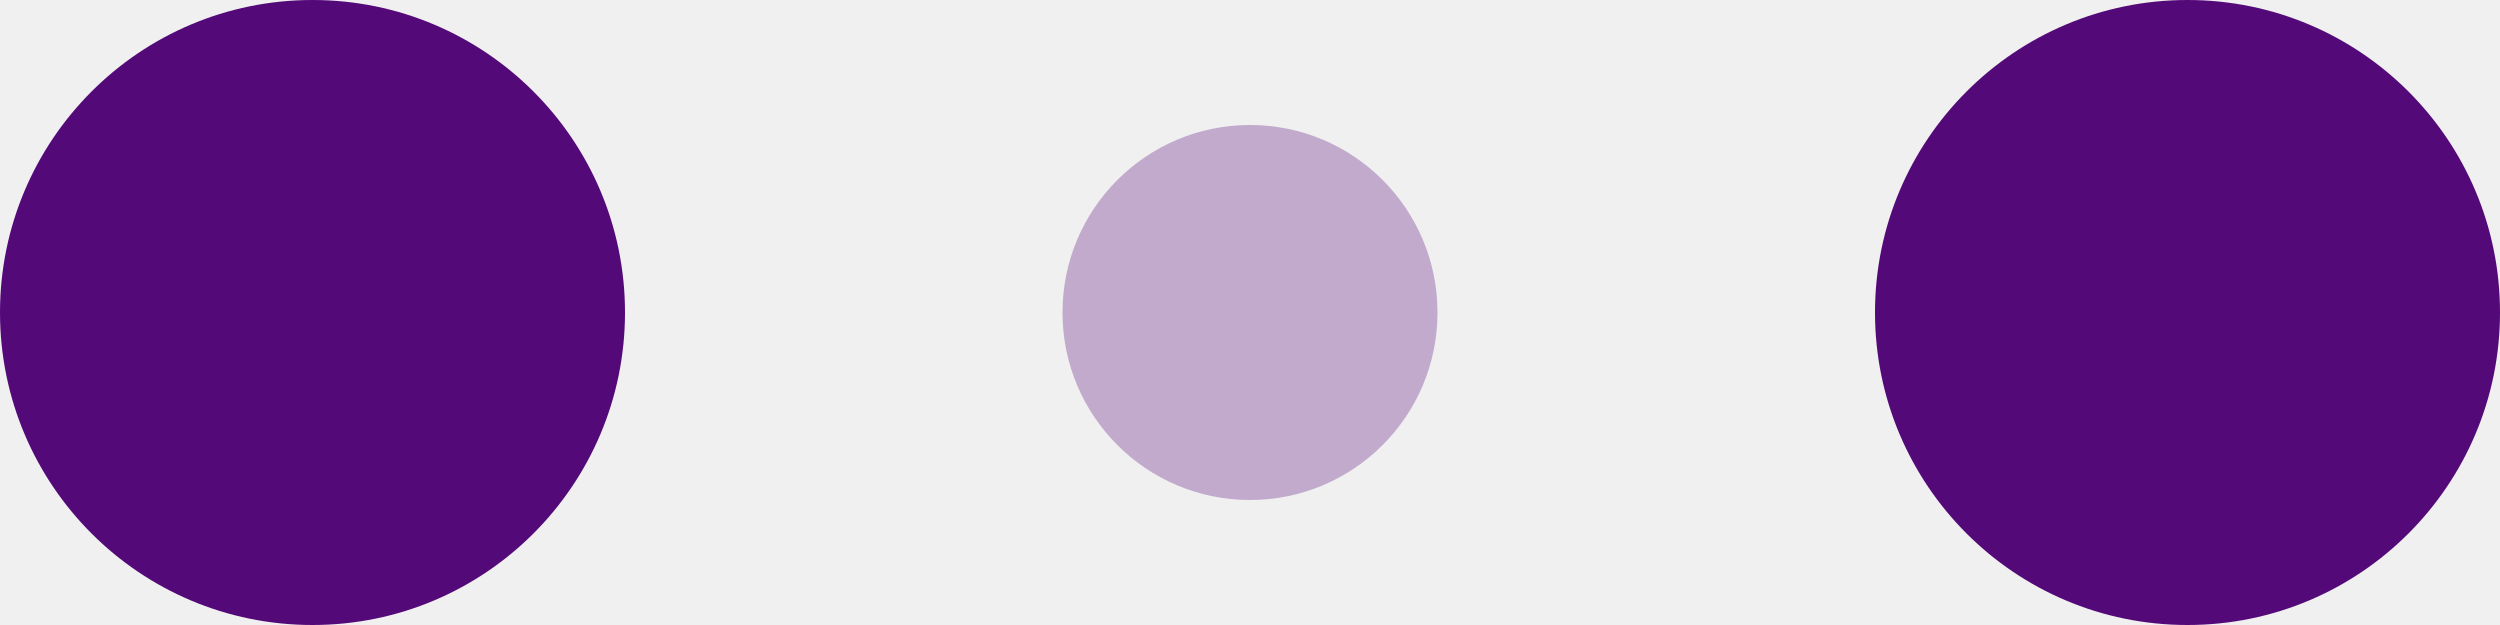
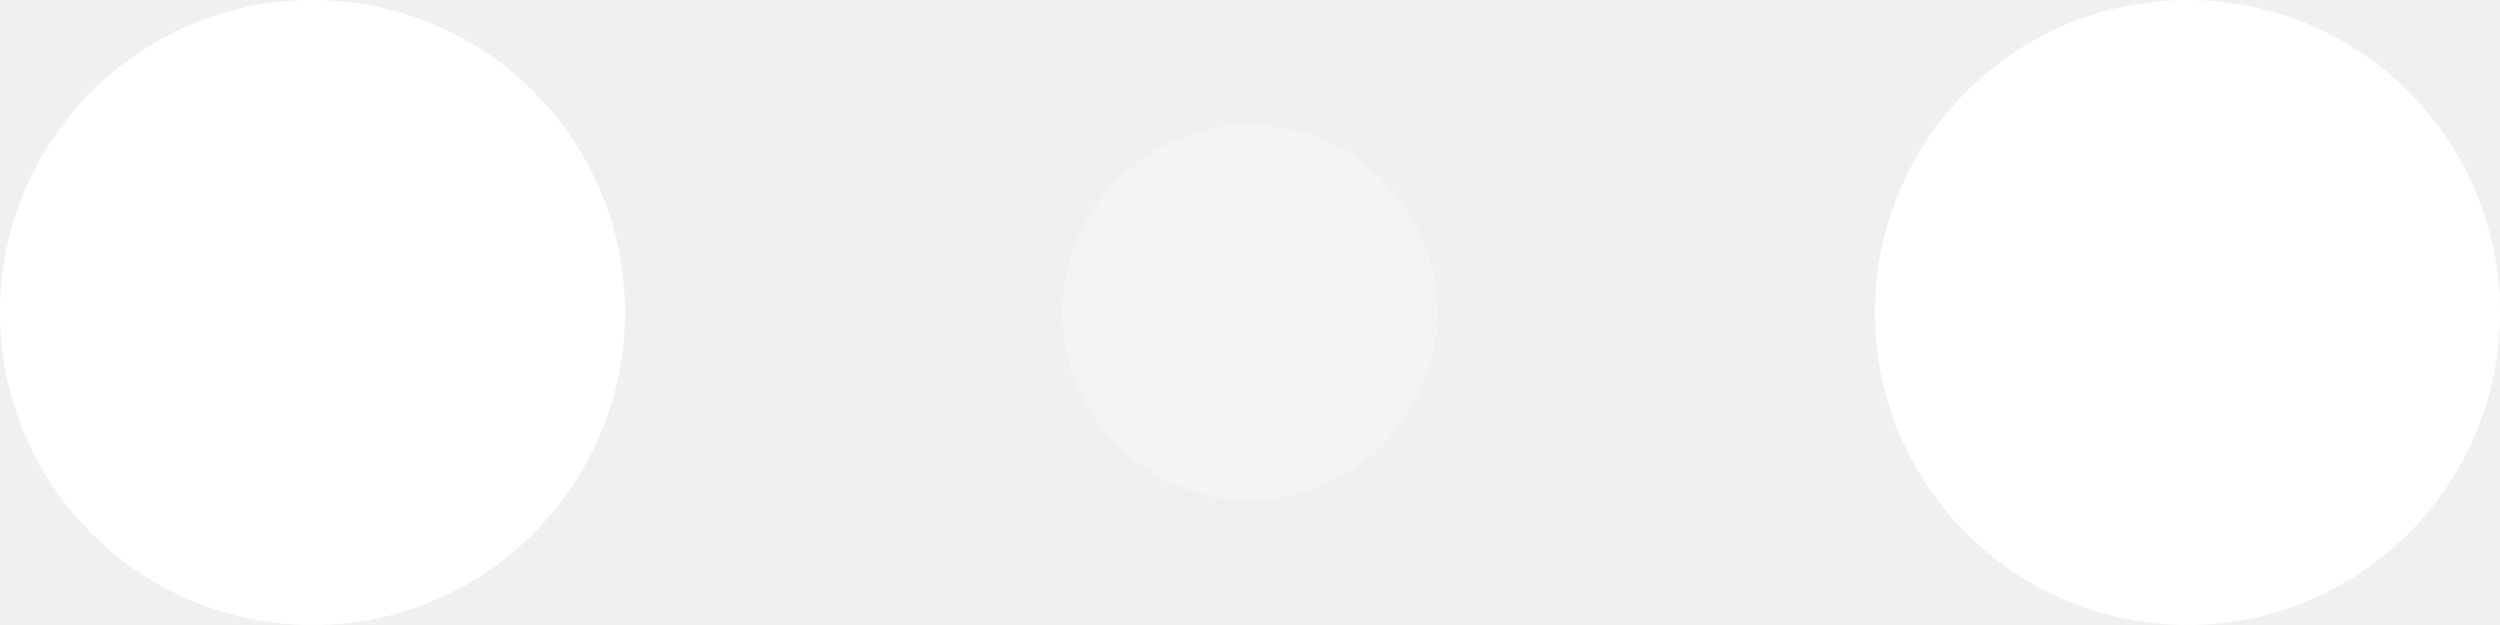
- <svg xmlns="http://www.w3.org/2000/svg" width="120" height="30" viewBox="0 0 120 30" fill="#540979">
+ <svg xmlns="http://www.w3.org/2000/svg" width="120" height="30" viewBox="0 0 120 30" fill="#fff">
  <circle cx="15" cy="15" r="15">
    <animate attributeName="r" from="15" to="15" begin="0s" dur="0.8s" values="15;9;15" calcMode="linear" repeatCount="indefinite" />
    <animate attributeName="fill-opacity" from="1" to="1" begin="0s" dur="0.8s" values="1;.5;1" calcMode="linear" repeatCount="indefinite" />
  </circle>
  <circle cx="60" cy="15" r="9" fill-opacity="0.3">
    <animate attributeName="r" from="9" to="9" begin="0s" dur="0.8s" values="9;15;9" calcMode="linear" repeatCount="indefinite" />
    <animate attributeName="fill-opacity" from="0.5" to="0.5" begin="0s" dur="0.8s" values=".5;1;.5" calcMode="linear" repeatCount="indefinite" />
  </circle>
  <circle cx="105" cy="15" r="15">
    <animate attributeName="r" from="15" to="15" begin="0s" dur="0.8s" values="15;9;15" calcMode="linear" repeatCount="indefinite" />
    <animate attributeName="fill-opacity" from="1" to="1" begin="0s" dur="0.8s" values="1;.5;1" calcMode="linear" repeatCount="indefinite" />
  </circle>
</svg>
